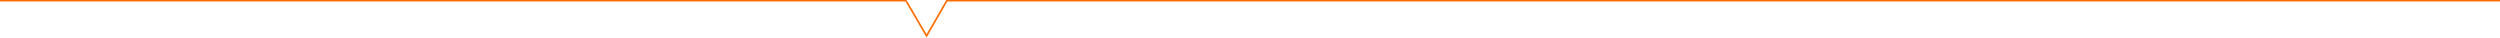
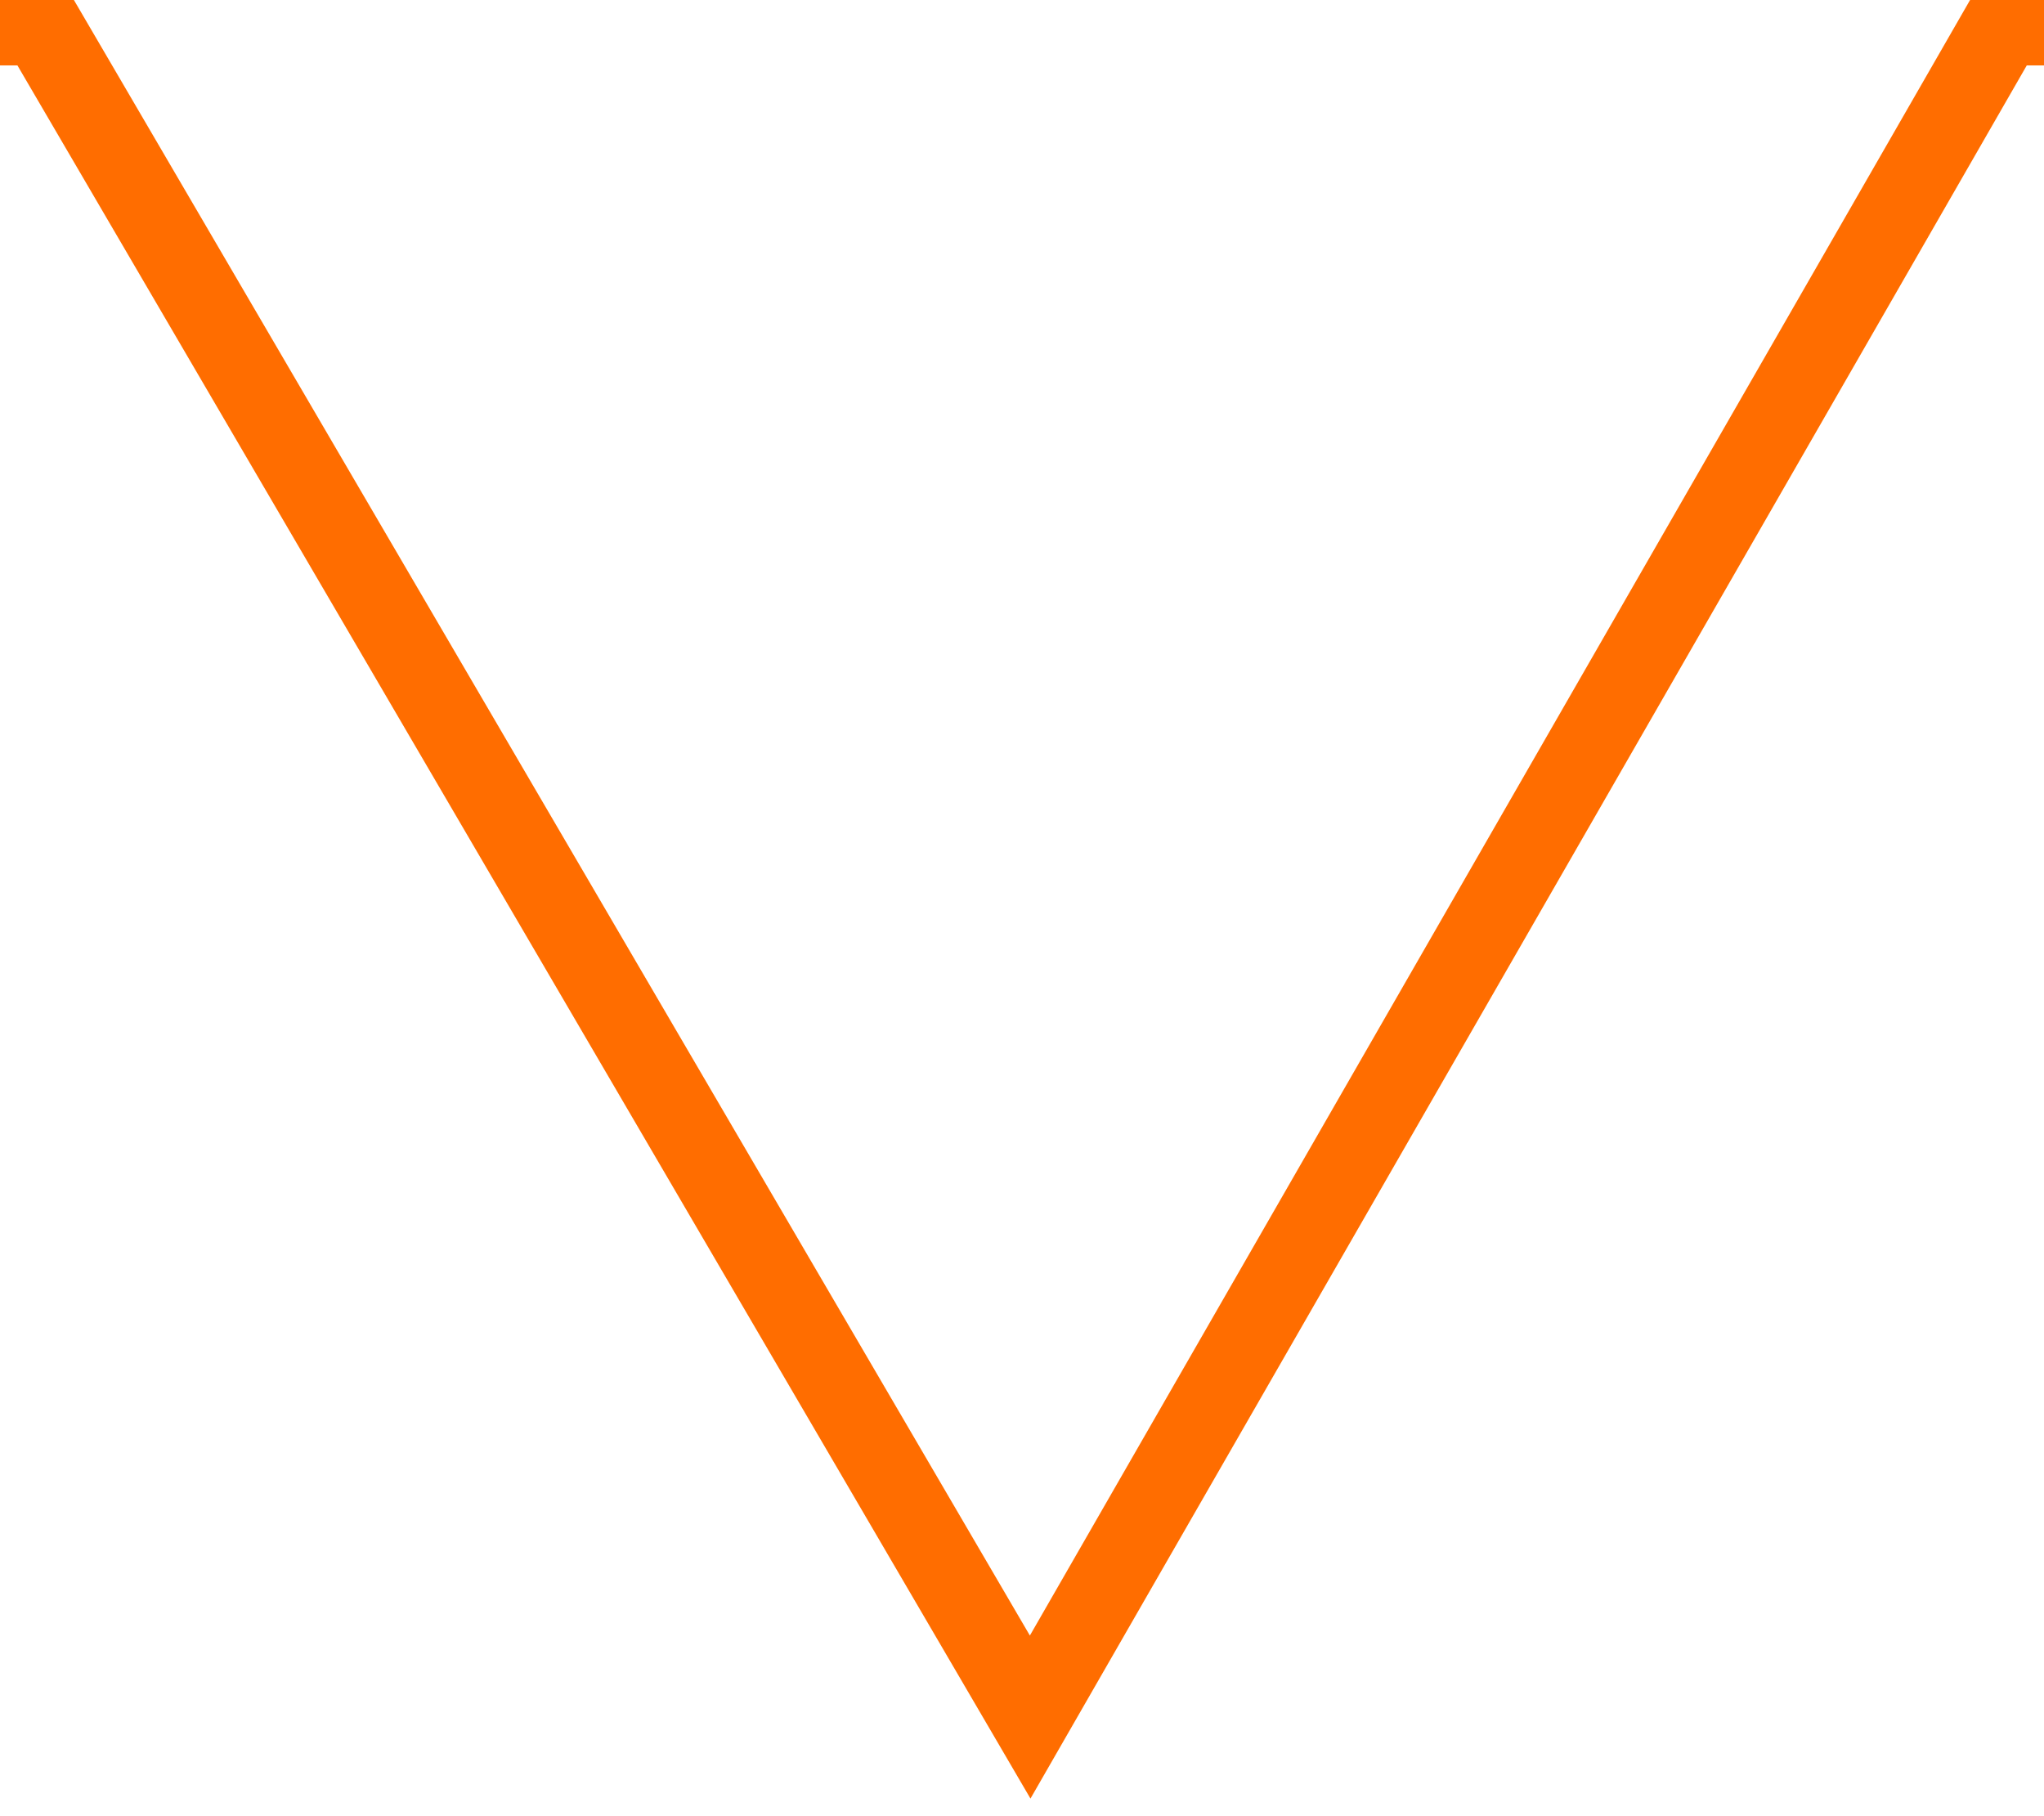
- <svg xmlns="http://www.w3.org/2000/svg" version="1.1" x="0px" y="0px" width="2928px" height="44.3px" viewBox="0 0 2928 44.3" enable-background="new 0 0 2928 44.3" xml:space="preserve">
+ <svg xmlns="http://www.w3.org/2000/svg" version="1.1" x="0px" y="0px" width="50px" height="44.4px" viewBox="0 0 50 44.4" enable-background="new 0 0 50 44.4" xml:space="preserve">
  <defs>
</defs>
-   <polyline fill="none" stroke="#FF6D00" stroke-width="2" stroke-miterlimit="10" points="2928,0.7 1109,0.7 1085.2,42 1061,0.7   0,0.7 " />
+   <polyline fill="none" stroke="#FF6D00" stroke-width="2" stroke-miterlimit="10" points="50,0.6 49,0.6 25.2,42 1,0.6 0,0.6 " />
</svg>
